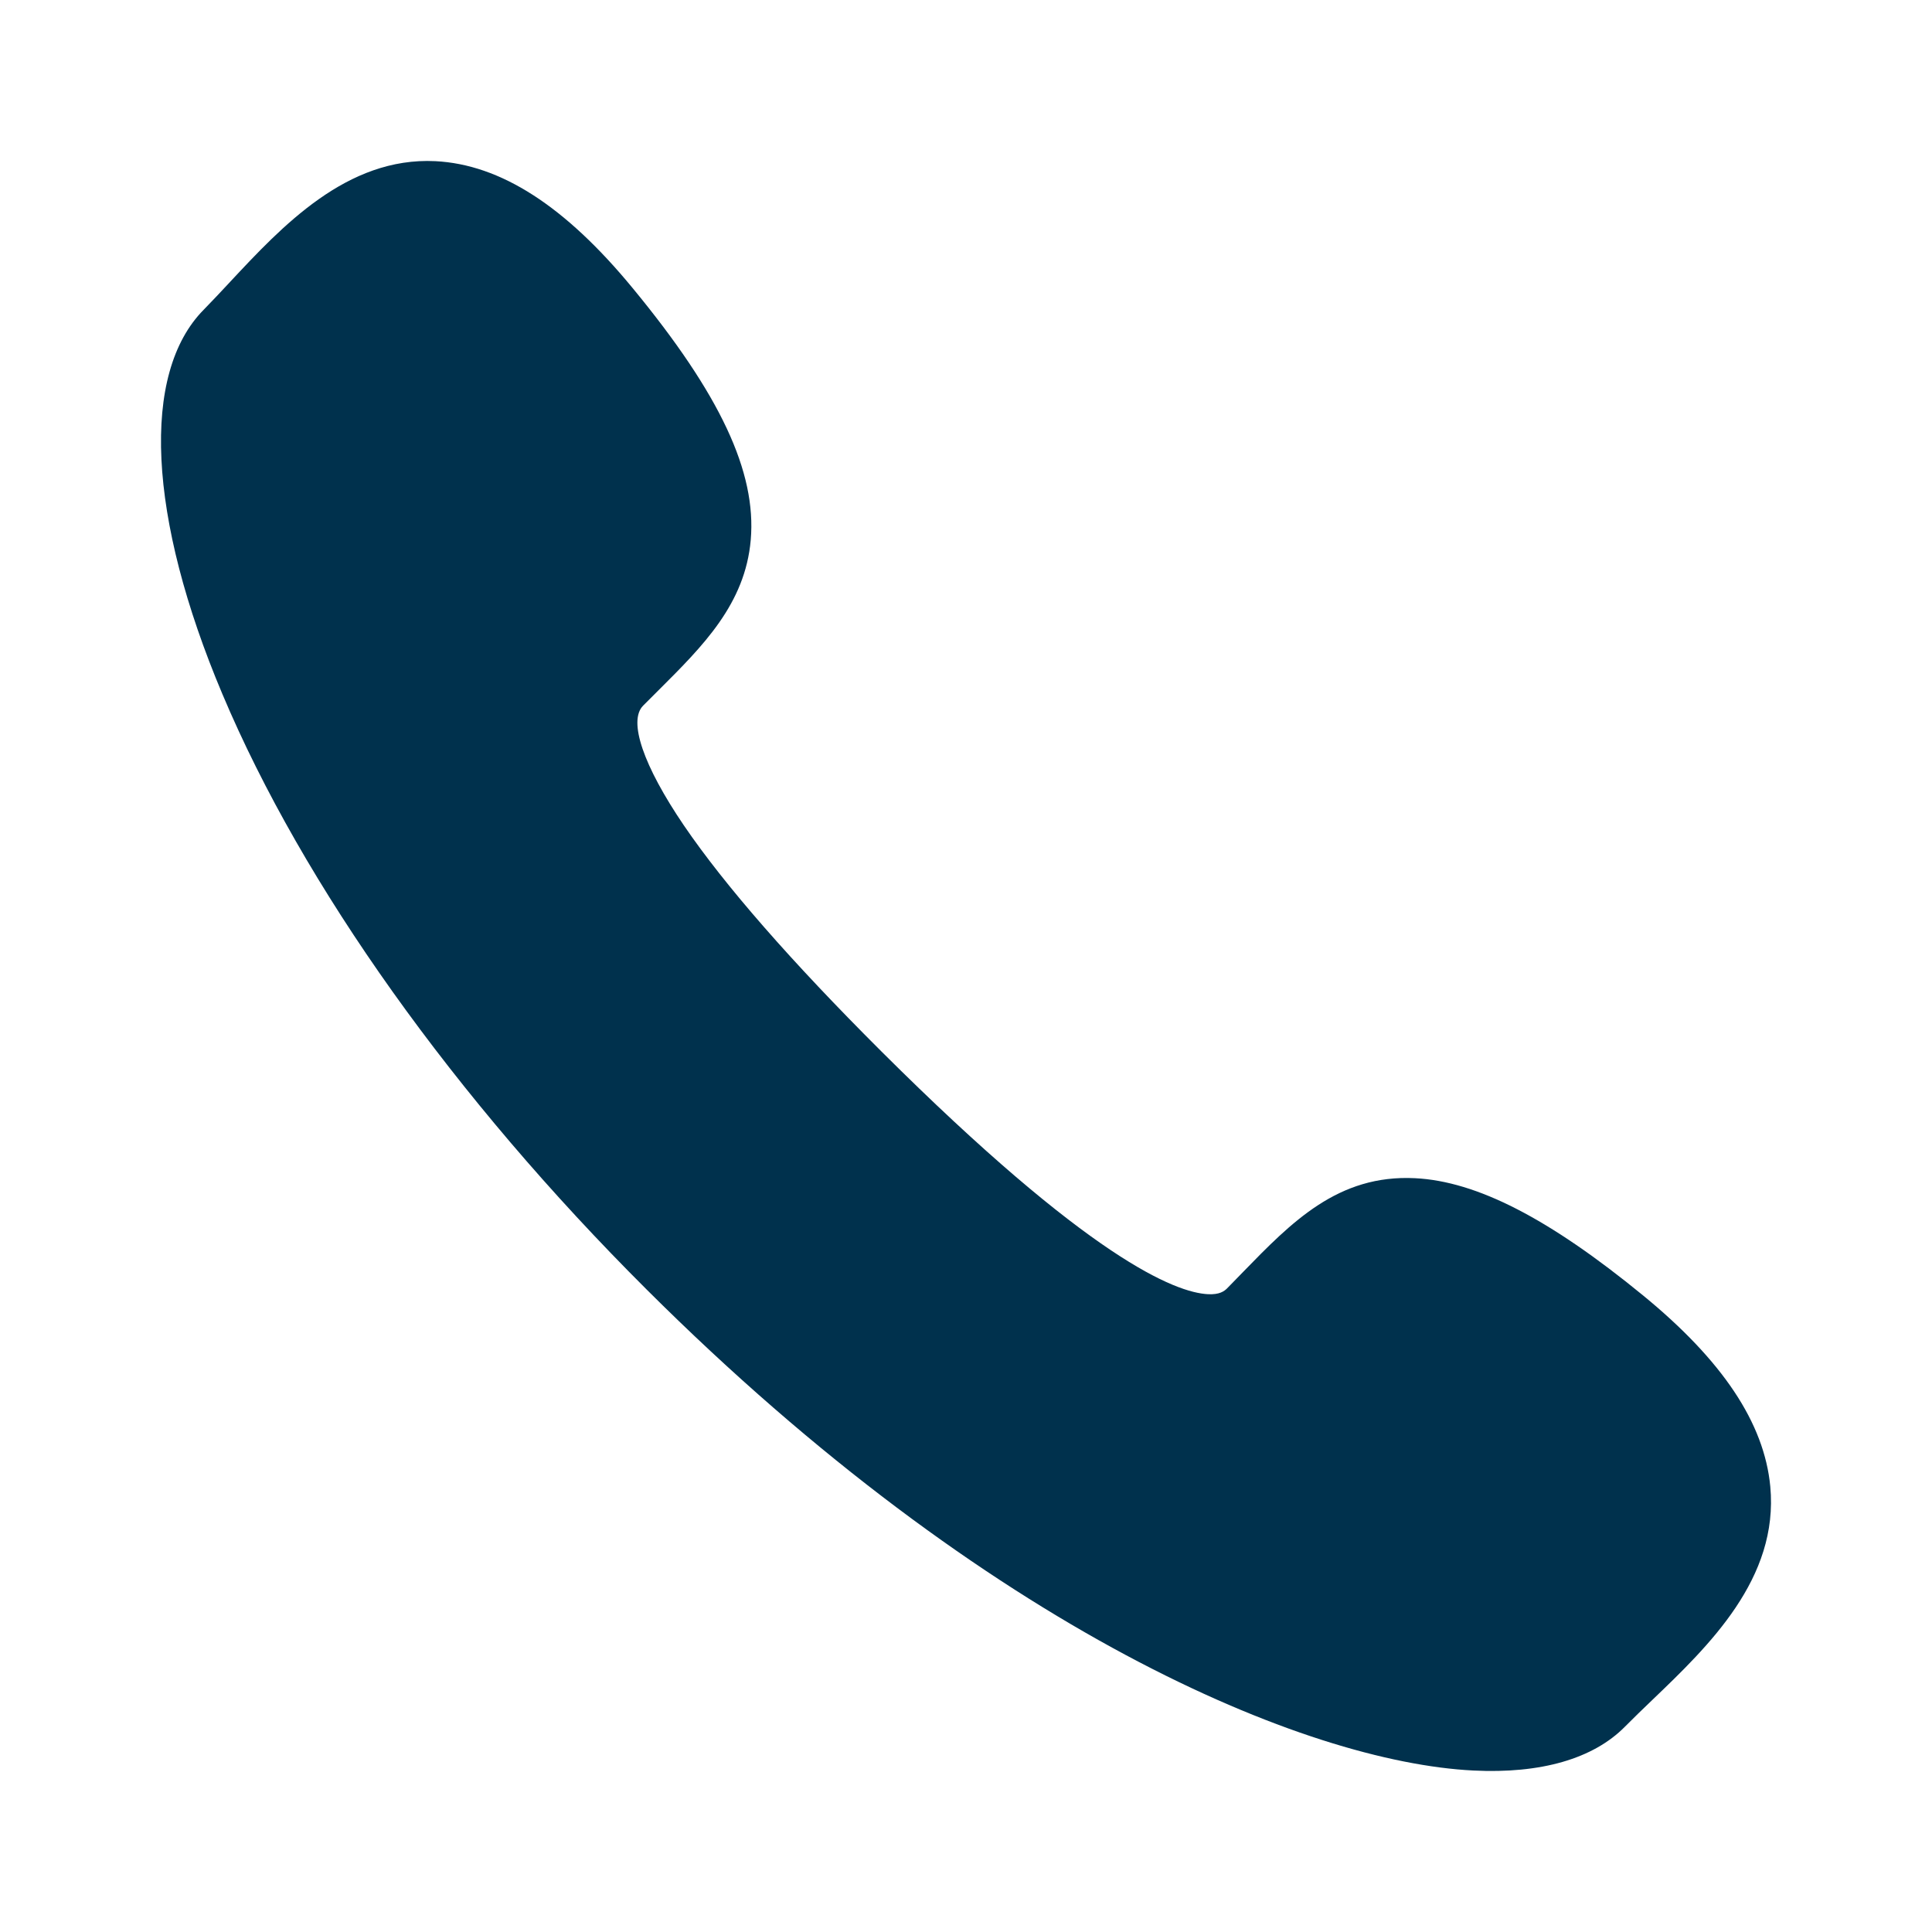
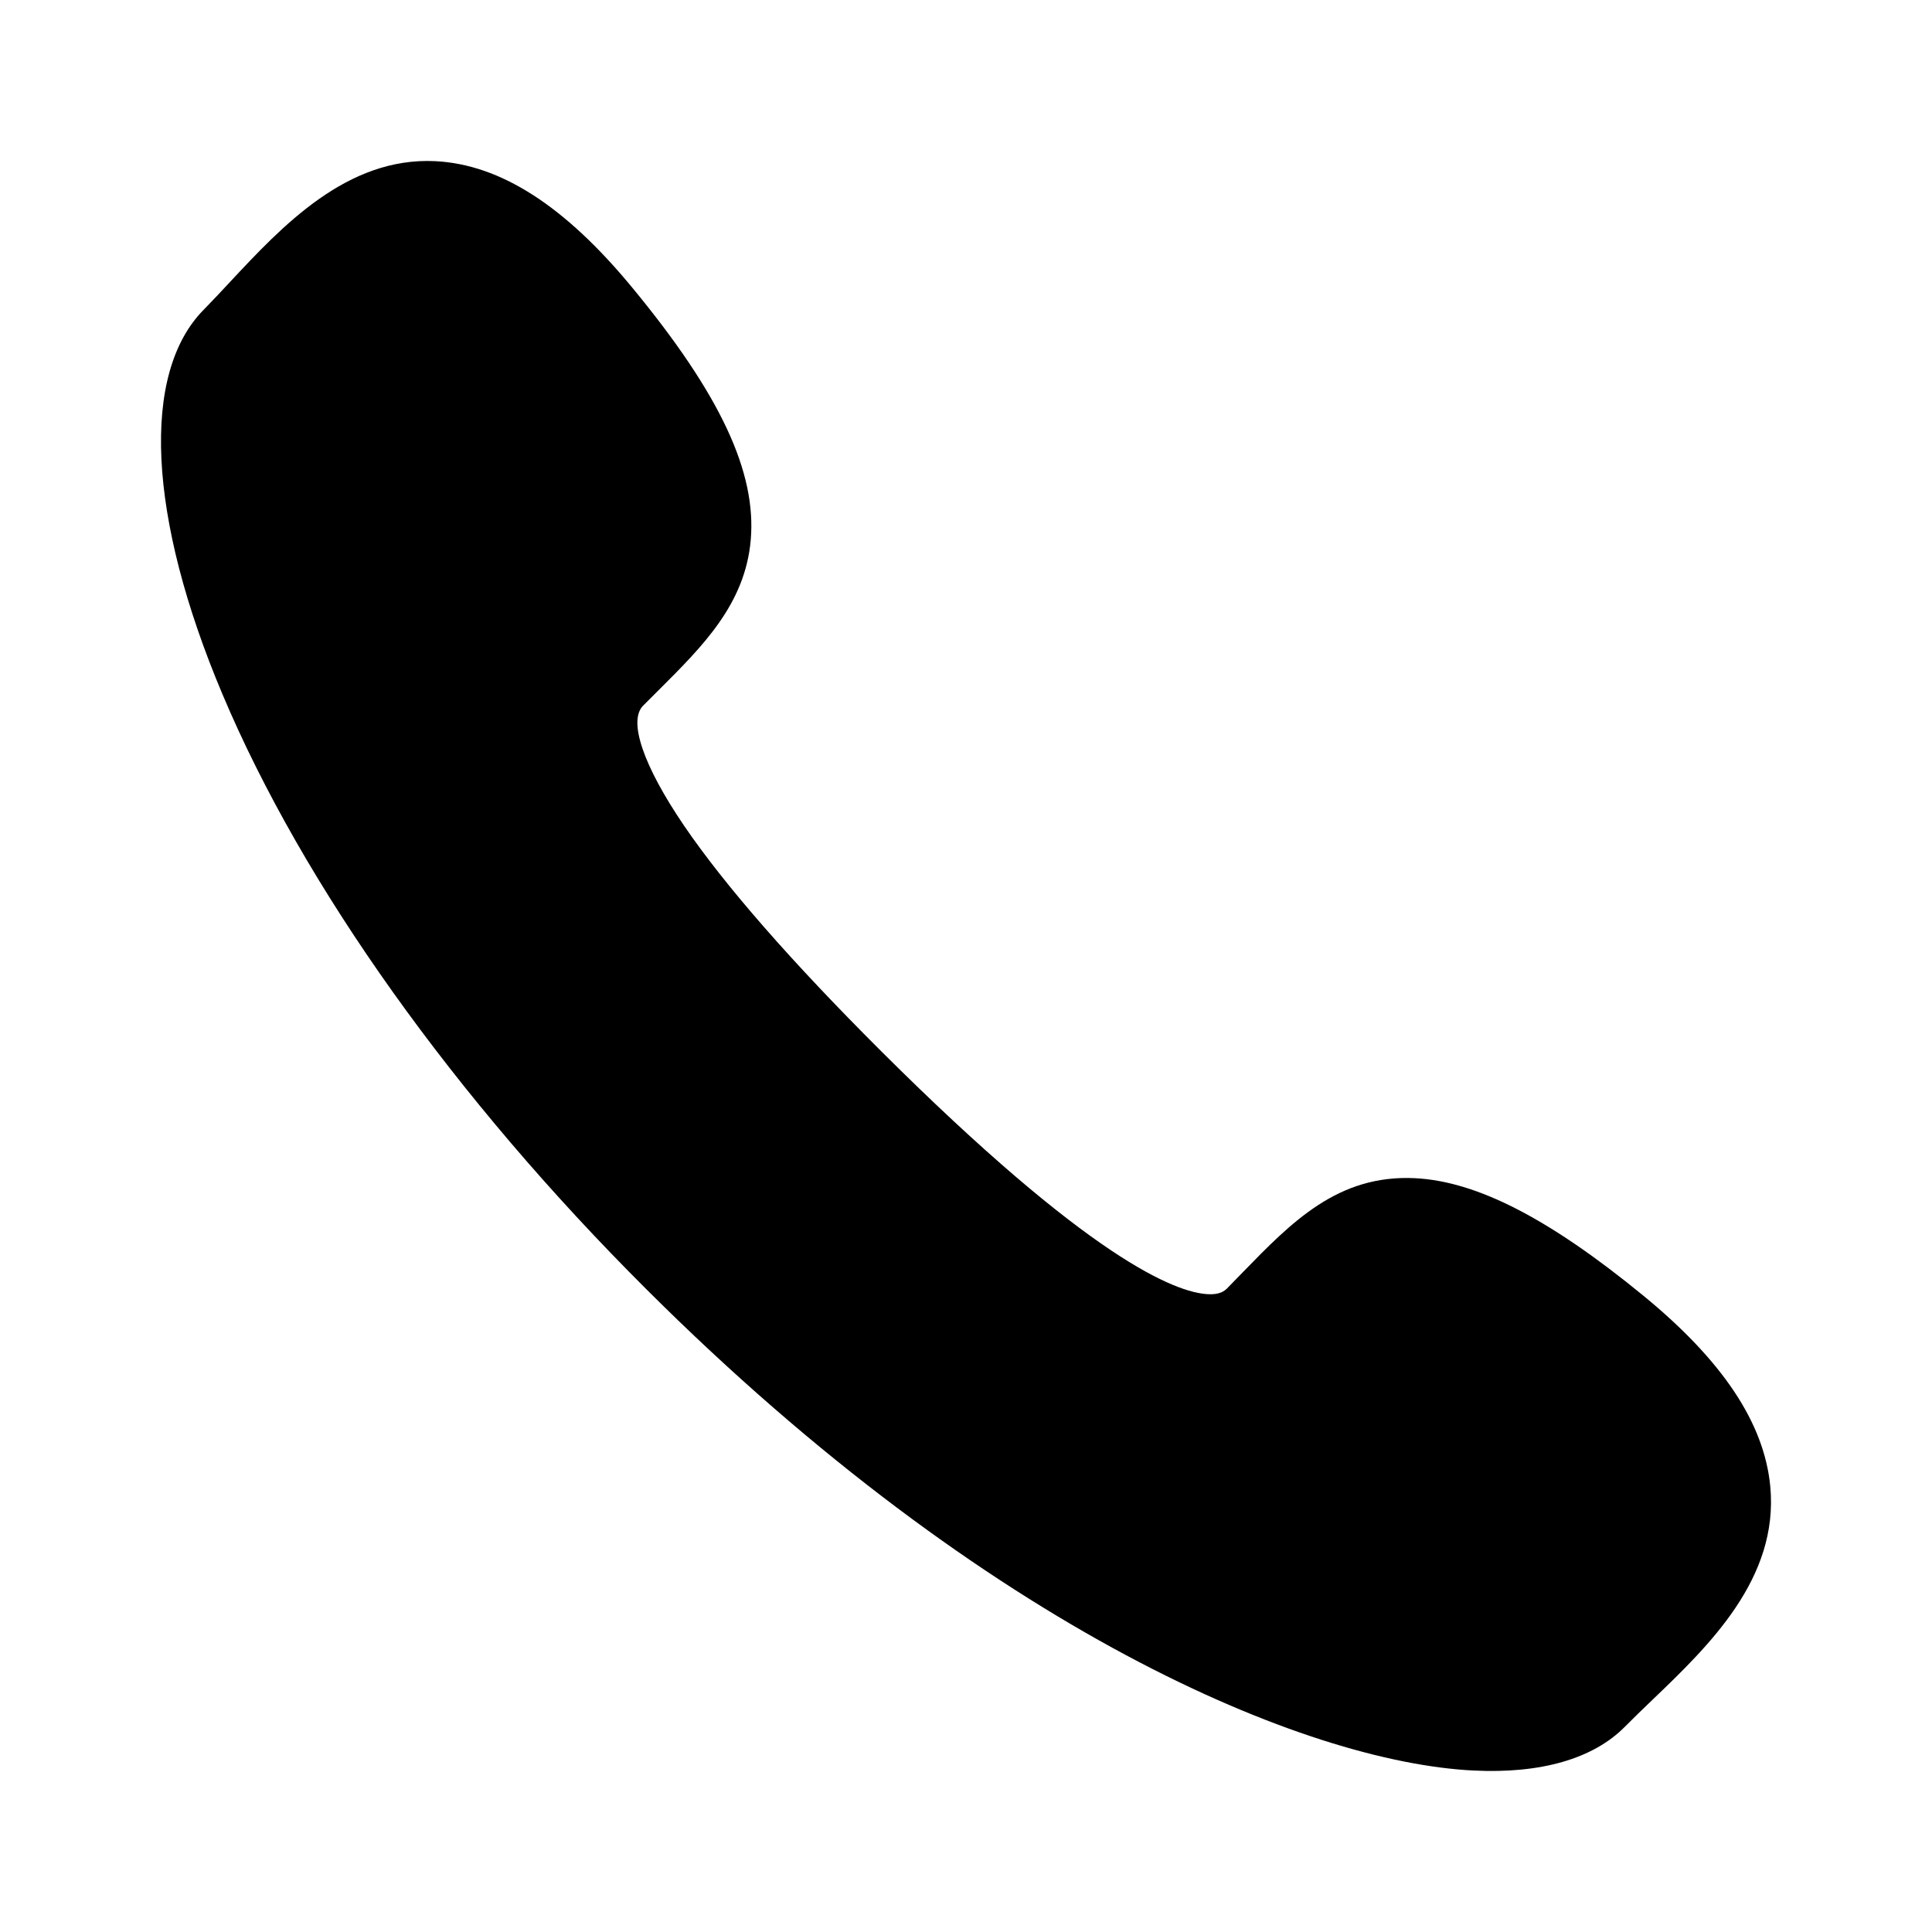
- <svg xmlns="http://www.w3.org/2000/svg" width="24" height="24" viewBox="0 0 24 24" fill="none">
-   <path d="M21.991 18.465C21.916 17.677 21.398 16.9 20.408 16.09C19.243 15.136 18.344 14.674 17.578 14.636C16.621 14.588 16.045 15.181 15.435 15.808C15.373 15.873 15.31 15.937 15.245 16.003C15.208 16.041 15.147 16.084 15.007 16.077C14.601 16.057 13.535 15.638 10.95 13.062C9.829 11.944 9.003 10.999 8.495 10.253C7.991 9.511 7.801 8.956 7.989 8.766C8.053 8.701 8.117 8.637 8.18 8.575C8.734 8.023 9.257 7.502 9.326 6.707C9.399 5.863 8.947 4.899 7.86 3.58C7.02 2.559 6.218 2.043 5.408 2.002C4.308 1.948 3.504 2.81 2.857 3.503C2.743 3.625 2.636 3.74 2.531 3.847C1.748 4.638 1.835 6.424 2.763 8.623C3.768 11.006 5.639 13.632 8.032 16.018C12.29 20.264 16.226 21.891 18.302 21.994C19.141 22.036 19.792 21.848 20.185 21.45C20.291 21.343 20.405 21.233 20.526 21.117C21.227 20.445 22.099 19.609 21.991 18.465Z" fill="#00314D" />
+ <svg xmlns="http://www.w3.org/2000/svg" viewBox="0 0 24 24">
+   <path d="M21.991 18.465C21.916 17.677 21.398 16.9 20.408 16.09C19.243 15.136 18.344 14.674 17.578 14.636C16.621 14.588 16.045 15.181 15.435 15.808C15.373 15.873 15.31 15.937 15.245 16.003C15.208 16.041 15.147 16.084 15.007 16.077C14.601 16.057 13.535 15.638 10.95 13.062C9.829 11.944 9.003 10.999 8.495 10.253C7.991 9.511 7.801 8.956 7.989 8.766C8.053 8.701 8.117 8.637 8.18 8.575C8.734 8.023 9.257 7.502 9.326 6.707C9.399 5.863 8.947 4.899 7.86 3.58C7.02 2.559 6.218 2.043 5.408 2.002C4.308 1.948 3.504 2.81 2.857 3.503C2.743 3.625 2.636 3.74 2.531 3.847C1.748 4.638 1.835 6.424 2.763 8.623C3.768 11.006 5.639 13.632 8.032 16.018C12.29 20.264 16.226 21.891 18.302 21.994C19.141 22.036 19.792 21.848 20.185 21.45C20.291 21.343 20.405 21.233 20.526 21.117C21.227 20.445 22.099 19.609 21.991 18.465Z" />
</svg>
